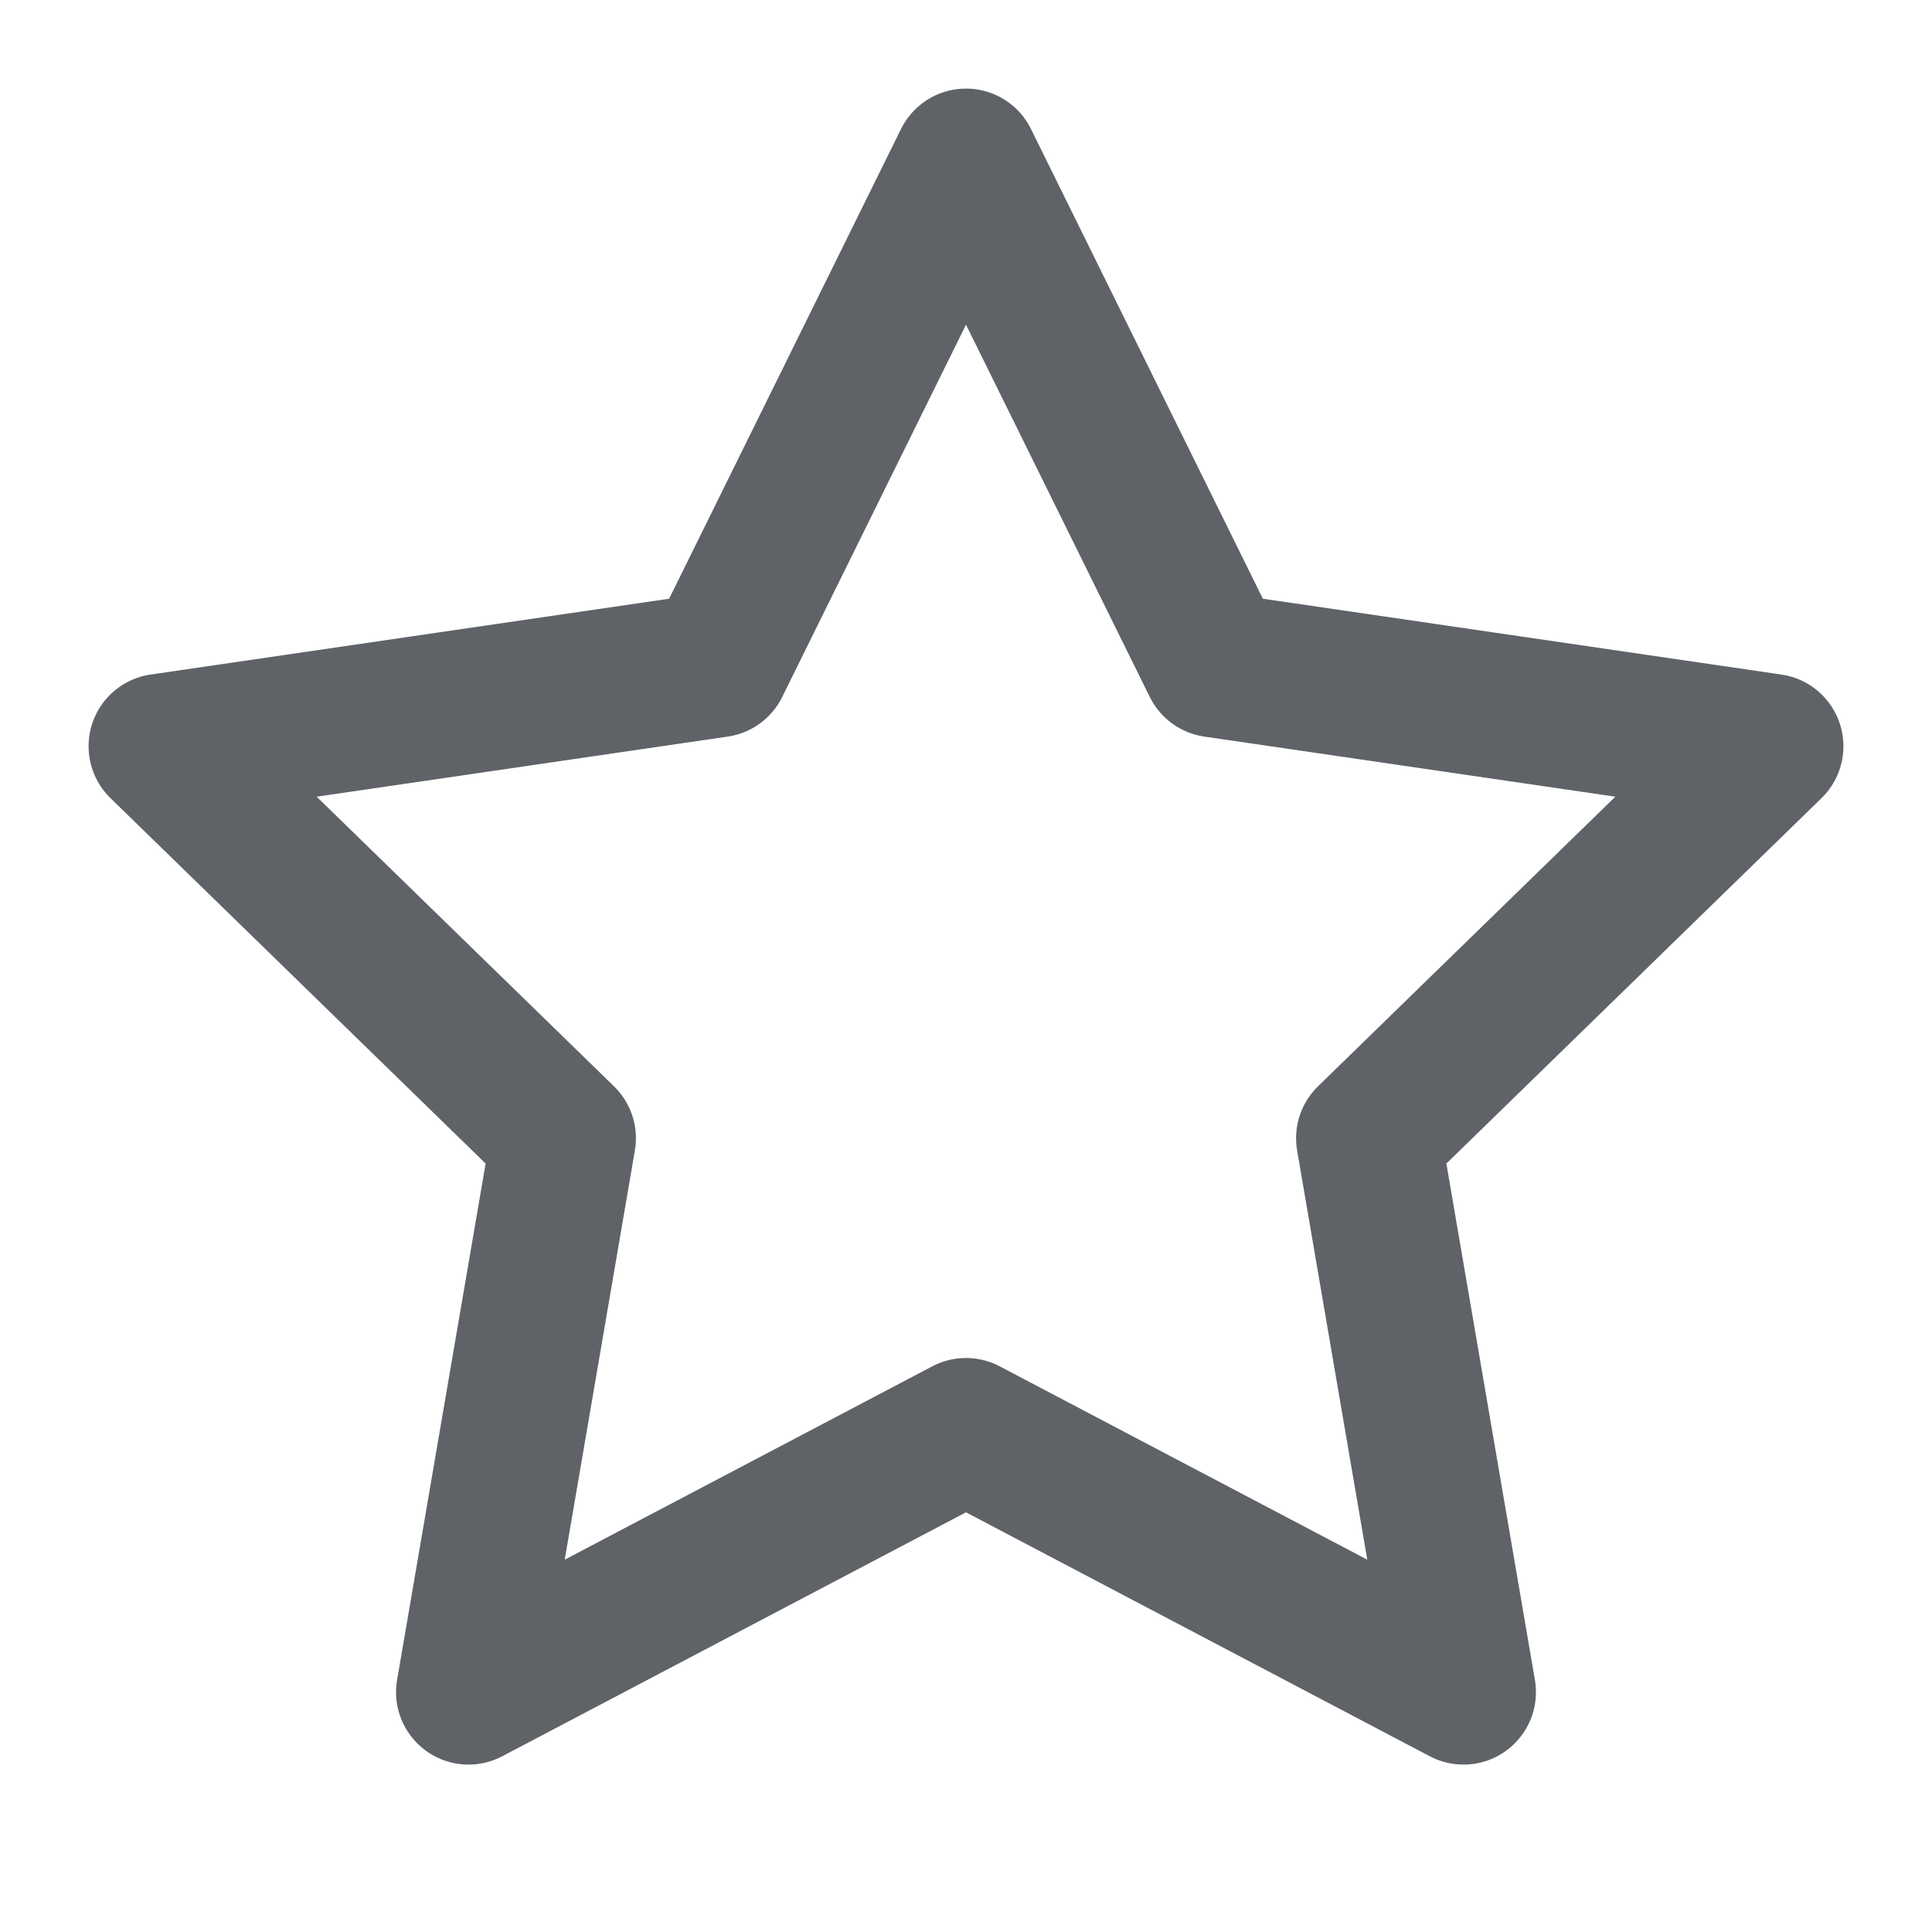
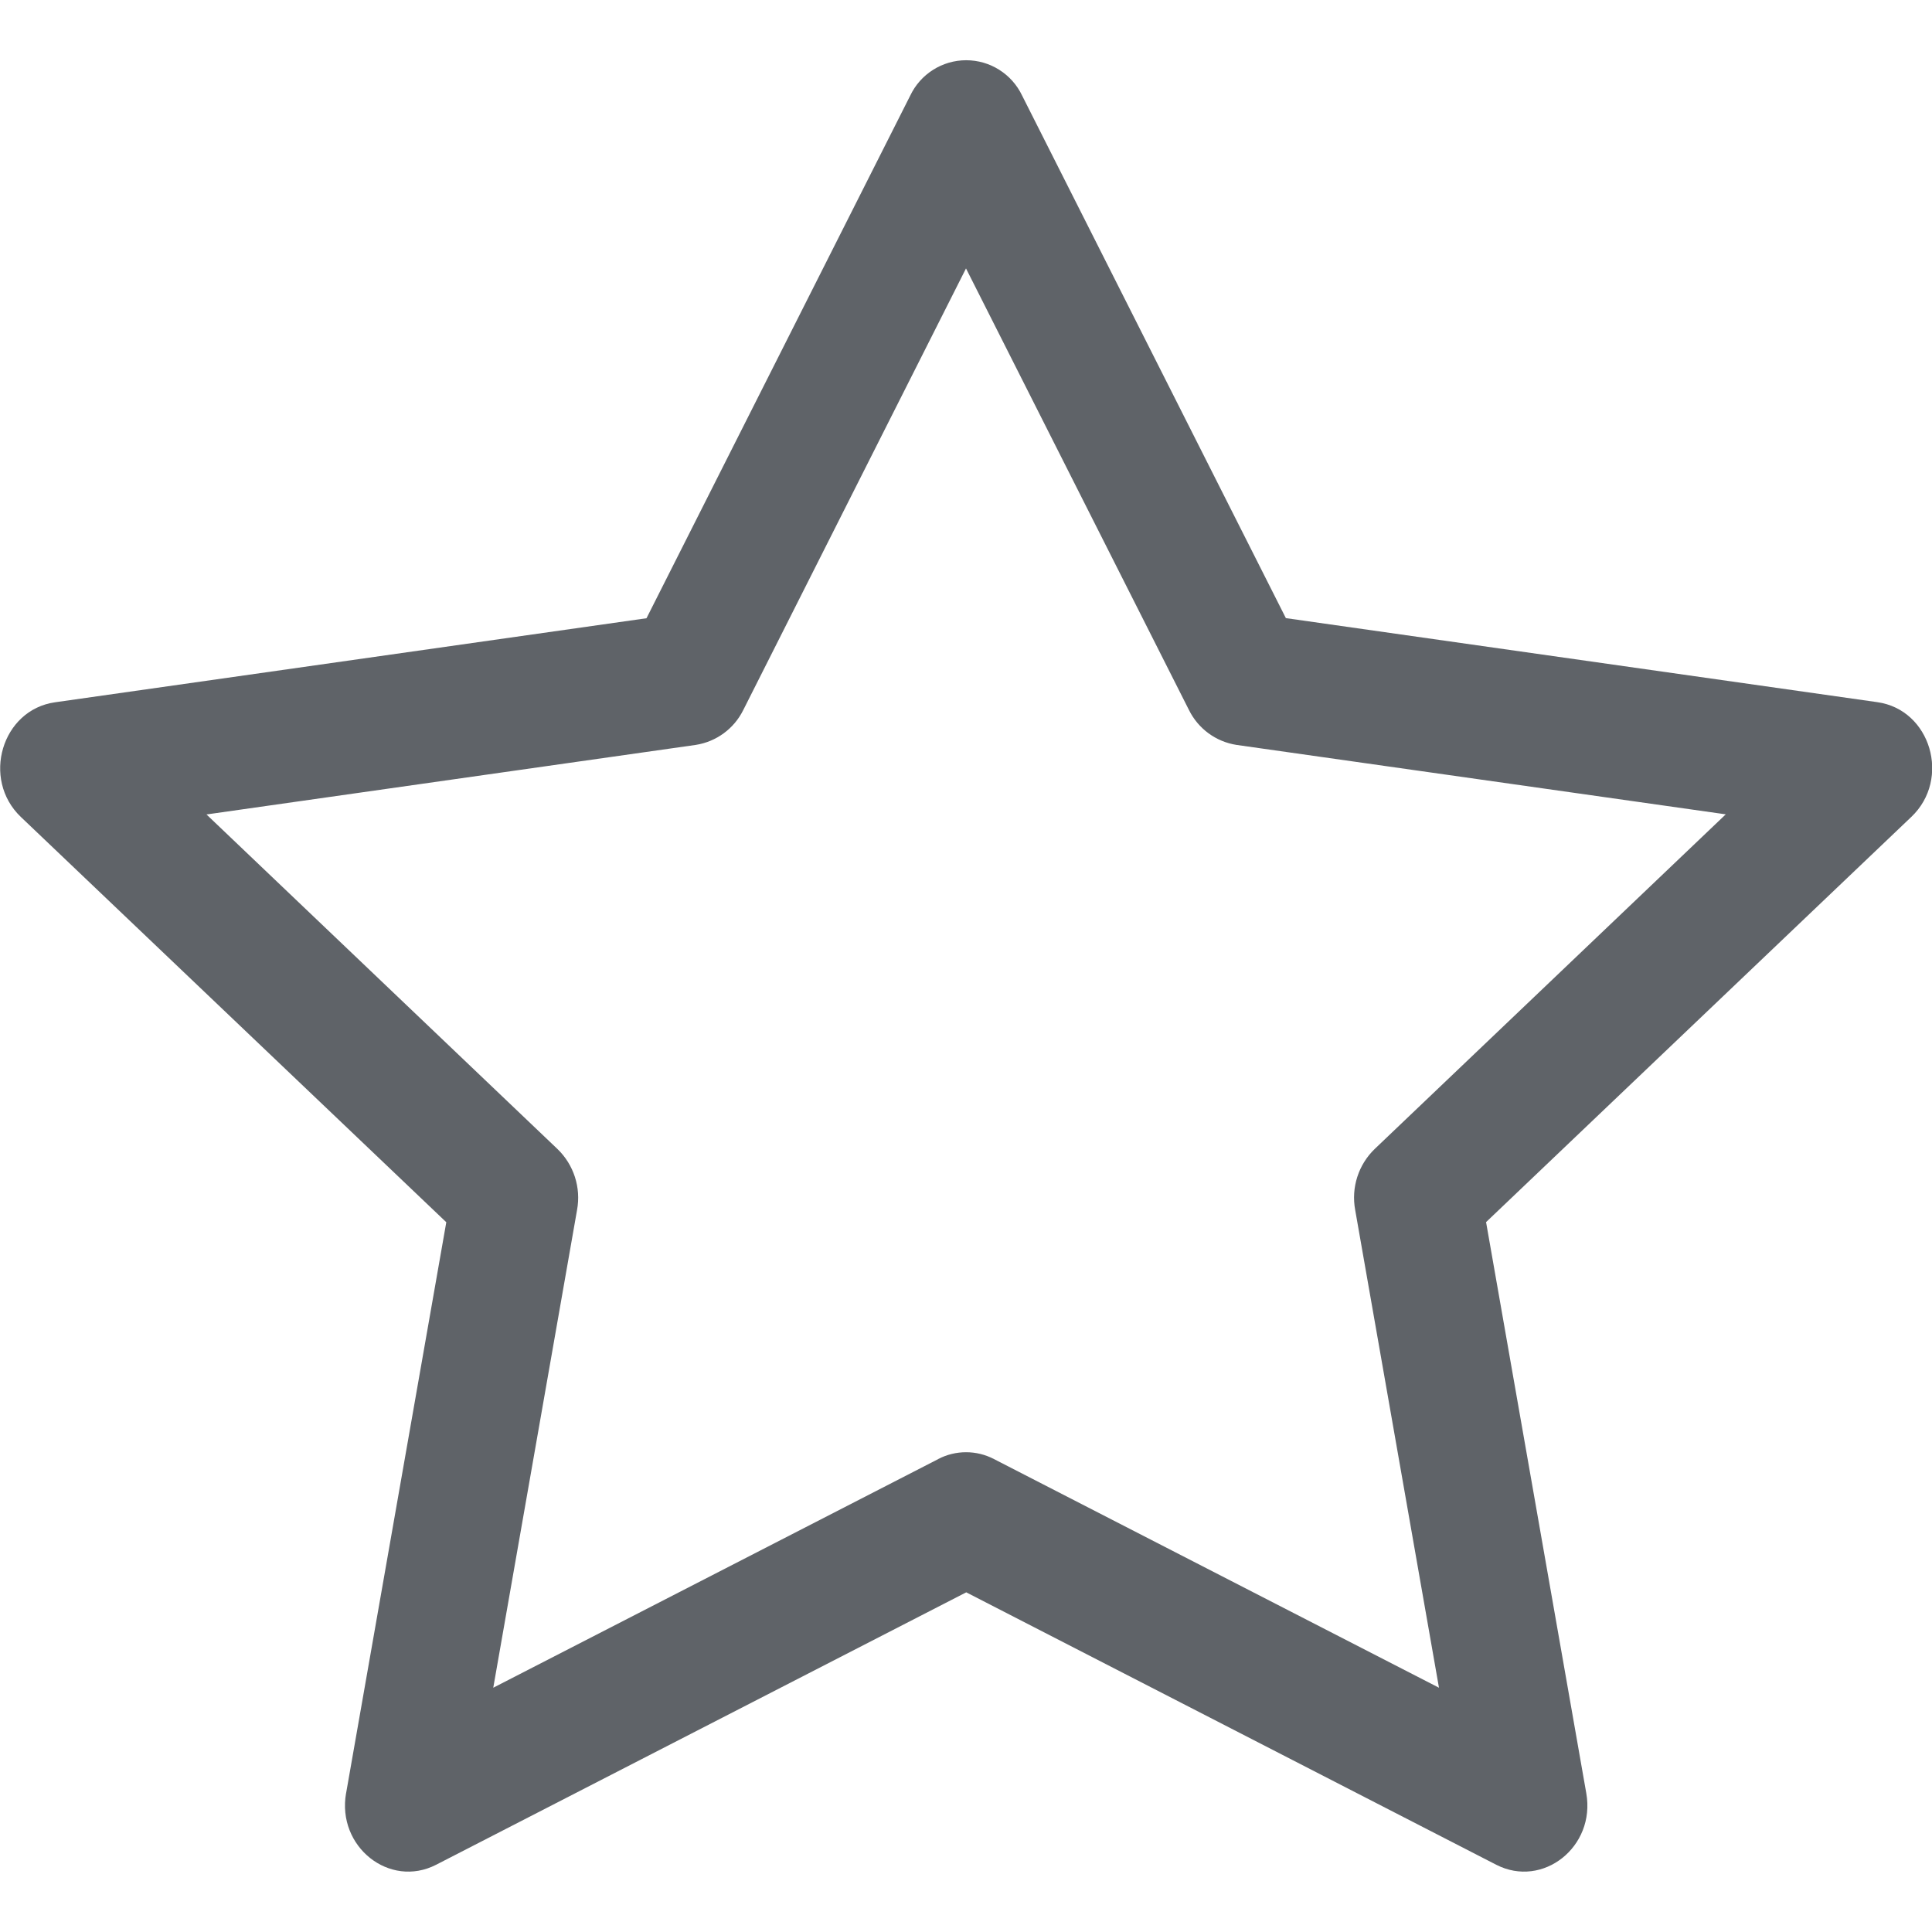
- <svg xmlns="http://www.w3.org/2000/svg" width="20" height="20" viewBox="0 0 20 20" fill="none" stroke="#5f6368" stroke-width="1.5" stroke-linecap="round" stroke-linejoin="round">
-   <path d="m10 1.667 2.575 5.216 5.758.842-4.166 4.058.983 5.734L10 14.808l-5.15 2.709.983-5.734L1.667 7.725l5.758-.842L10 1.667Z" />
+ <svg xmlns="http://www.w3.org/2000/svg" width="20" height="20" fill="#5f6368" viewBox="0 0 16 16">
+   <path d="M2.866 14.85c-.078.444.36.791.746.593l4.39-2.256 4.389 2.256c.386.198.824-.149.746-.592l-.83-4.73 3.522-3.356c.33-.314.16-.888-.282-.95l-4.898-.696L8.465.792a.513.513 0 0 0-.927 0L5.354 5.12l-4.898.696c-.441.062-.612.636-.283.95l3.523 3.356-.83 4.73zm4.905-2.767-3.686 1.894.694-3.957a.56.56 0 0 0-.163-.505L1.71 6.745l4.052-.576a.53.53 0 0 0 .393-.288L8 2.223l1.847 3.658a.53.53 0 0 0 .393.288l4.052.575-2.906 2.77a.56.56 0 0 0-.163.506l.694 3.957-3.686-1.894a.5.5 0 0 0-.461 0z" />
</svg>
